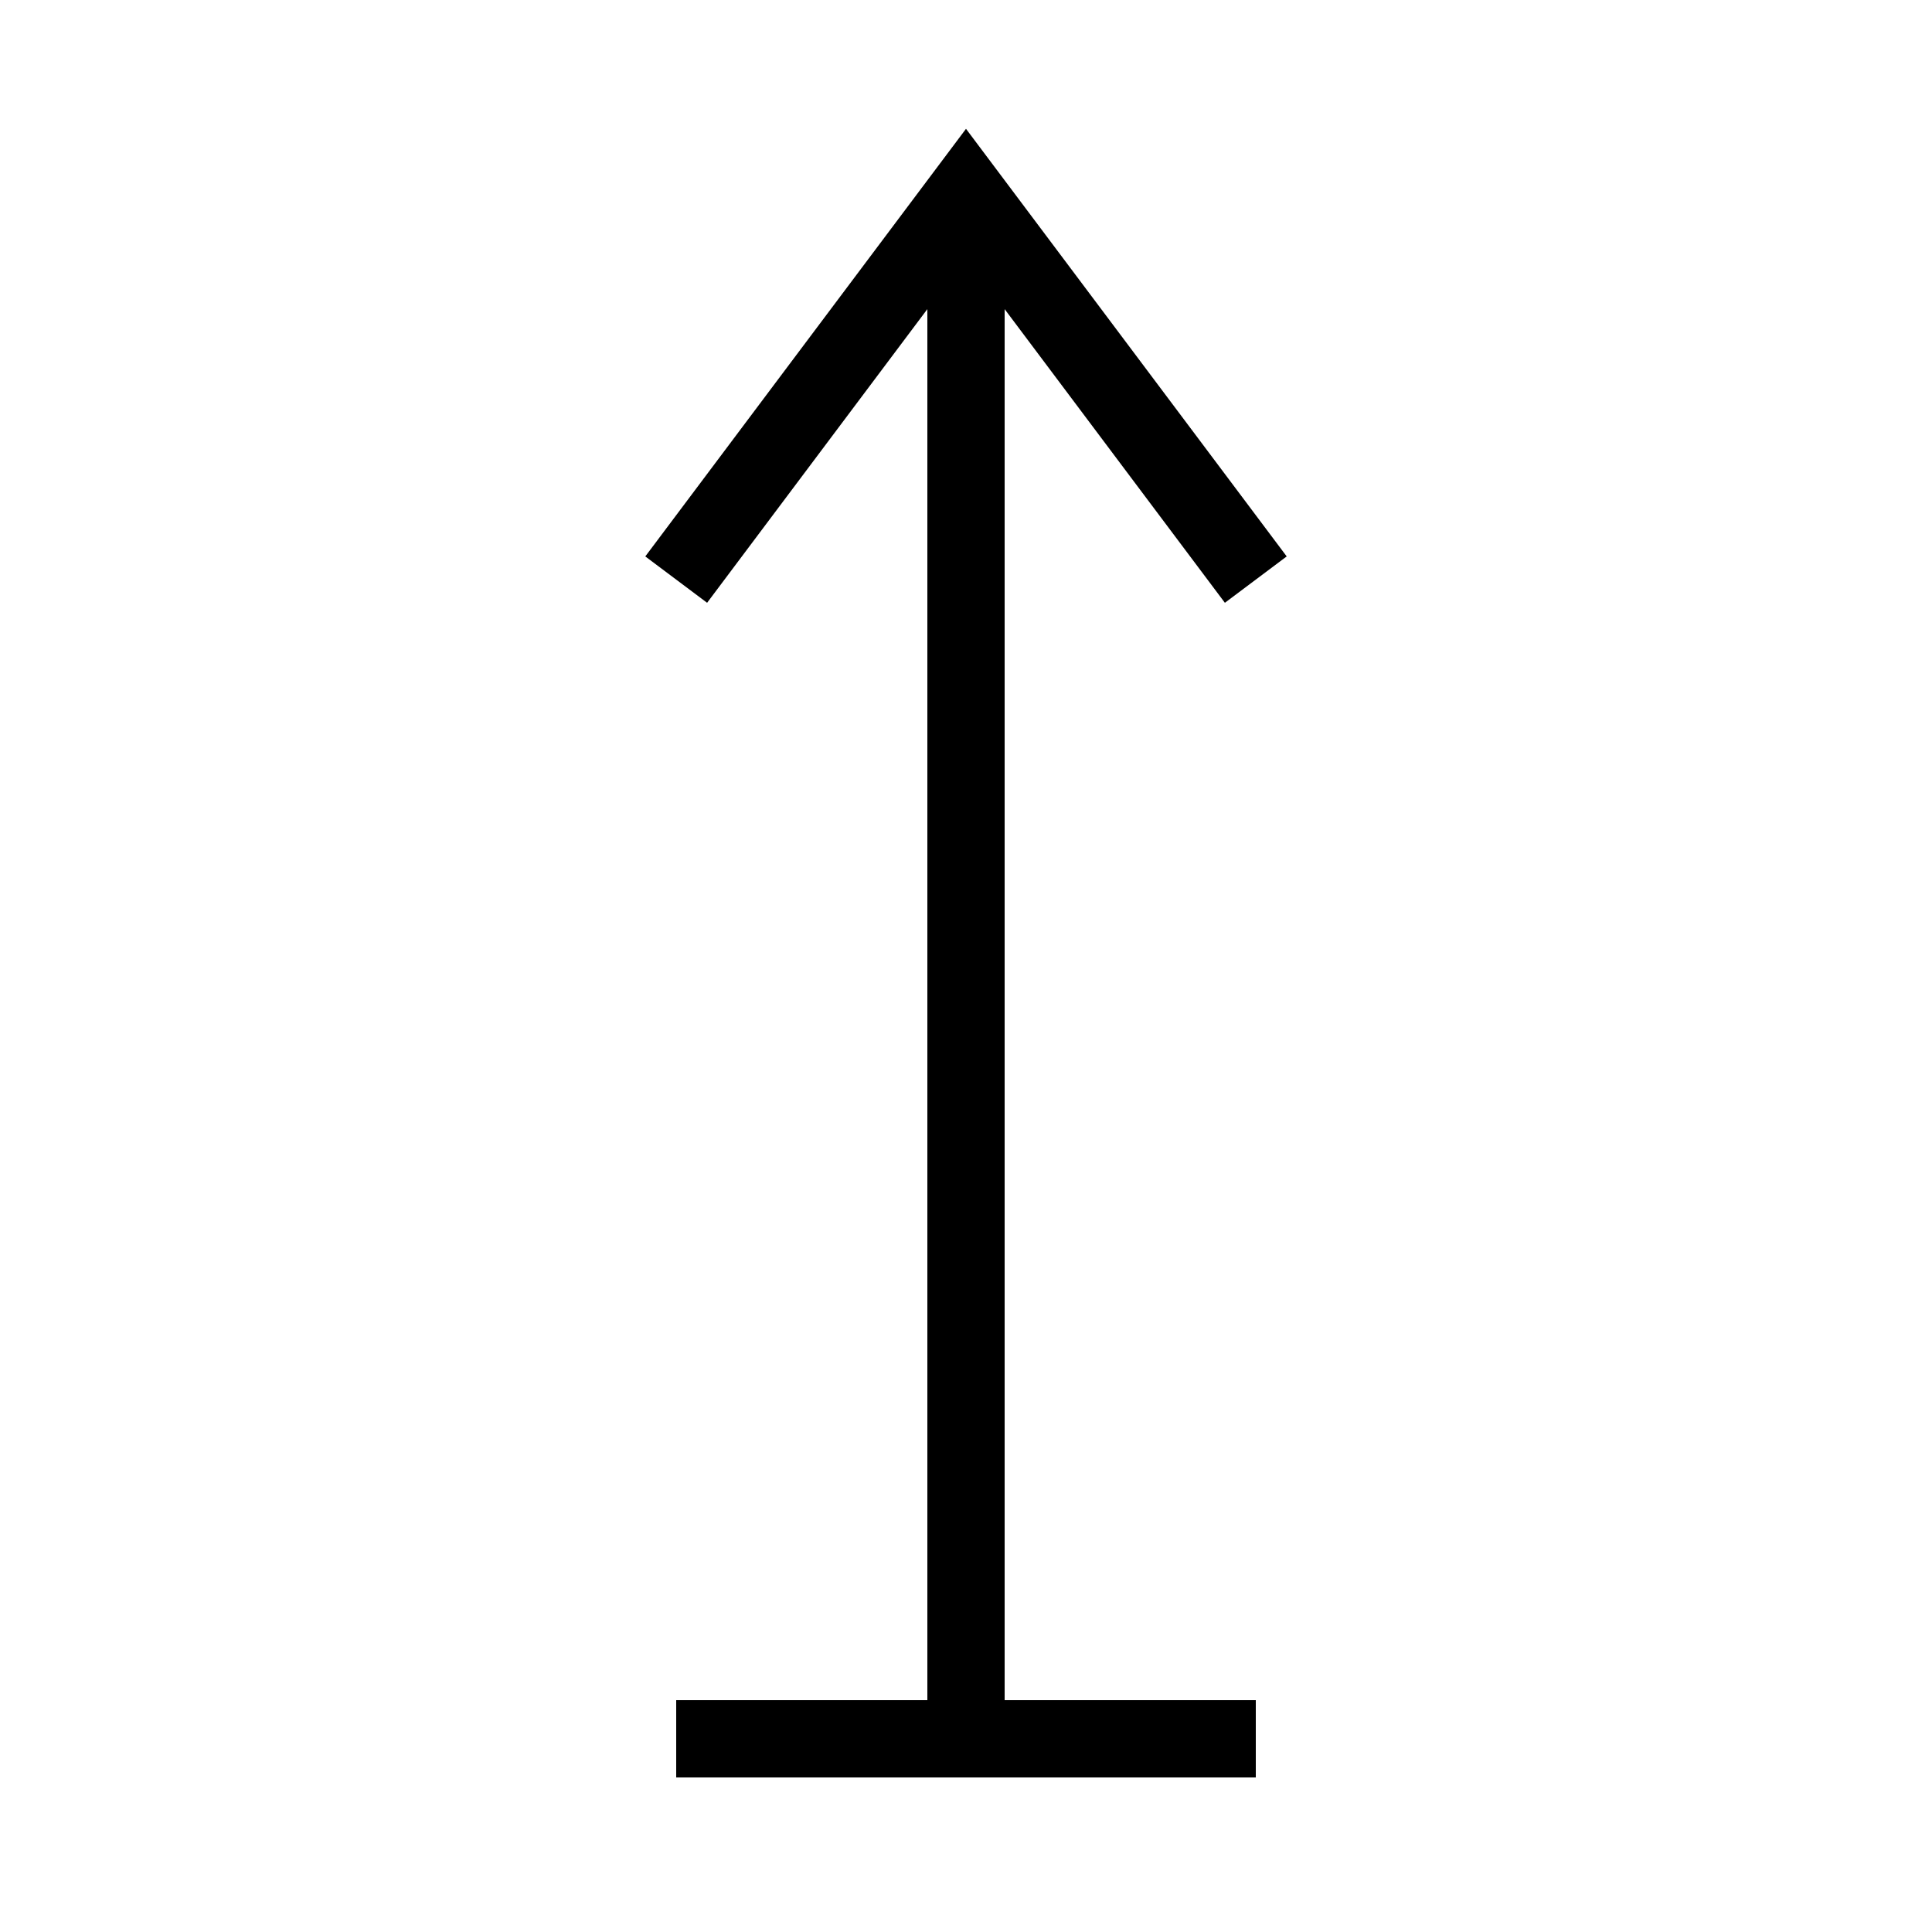
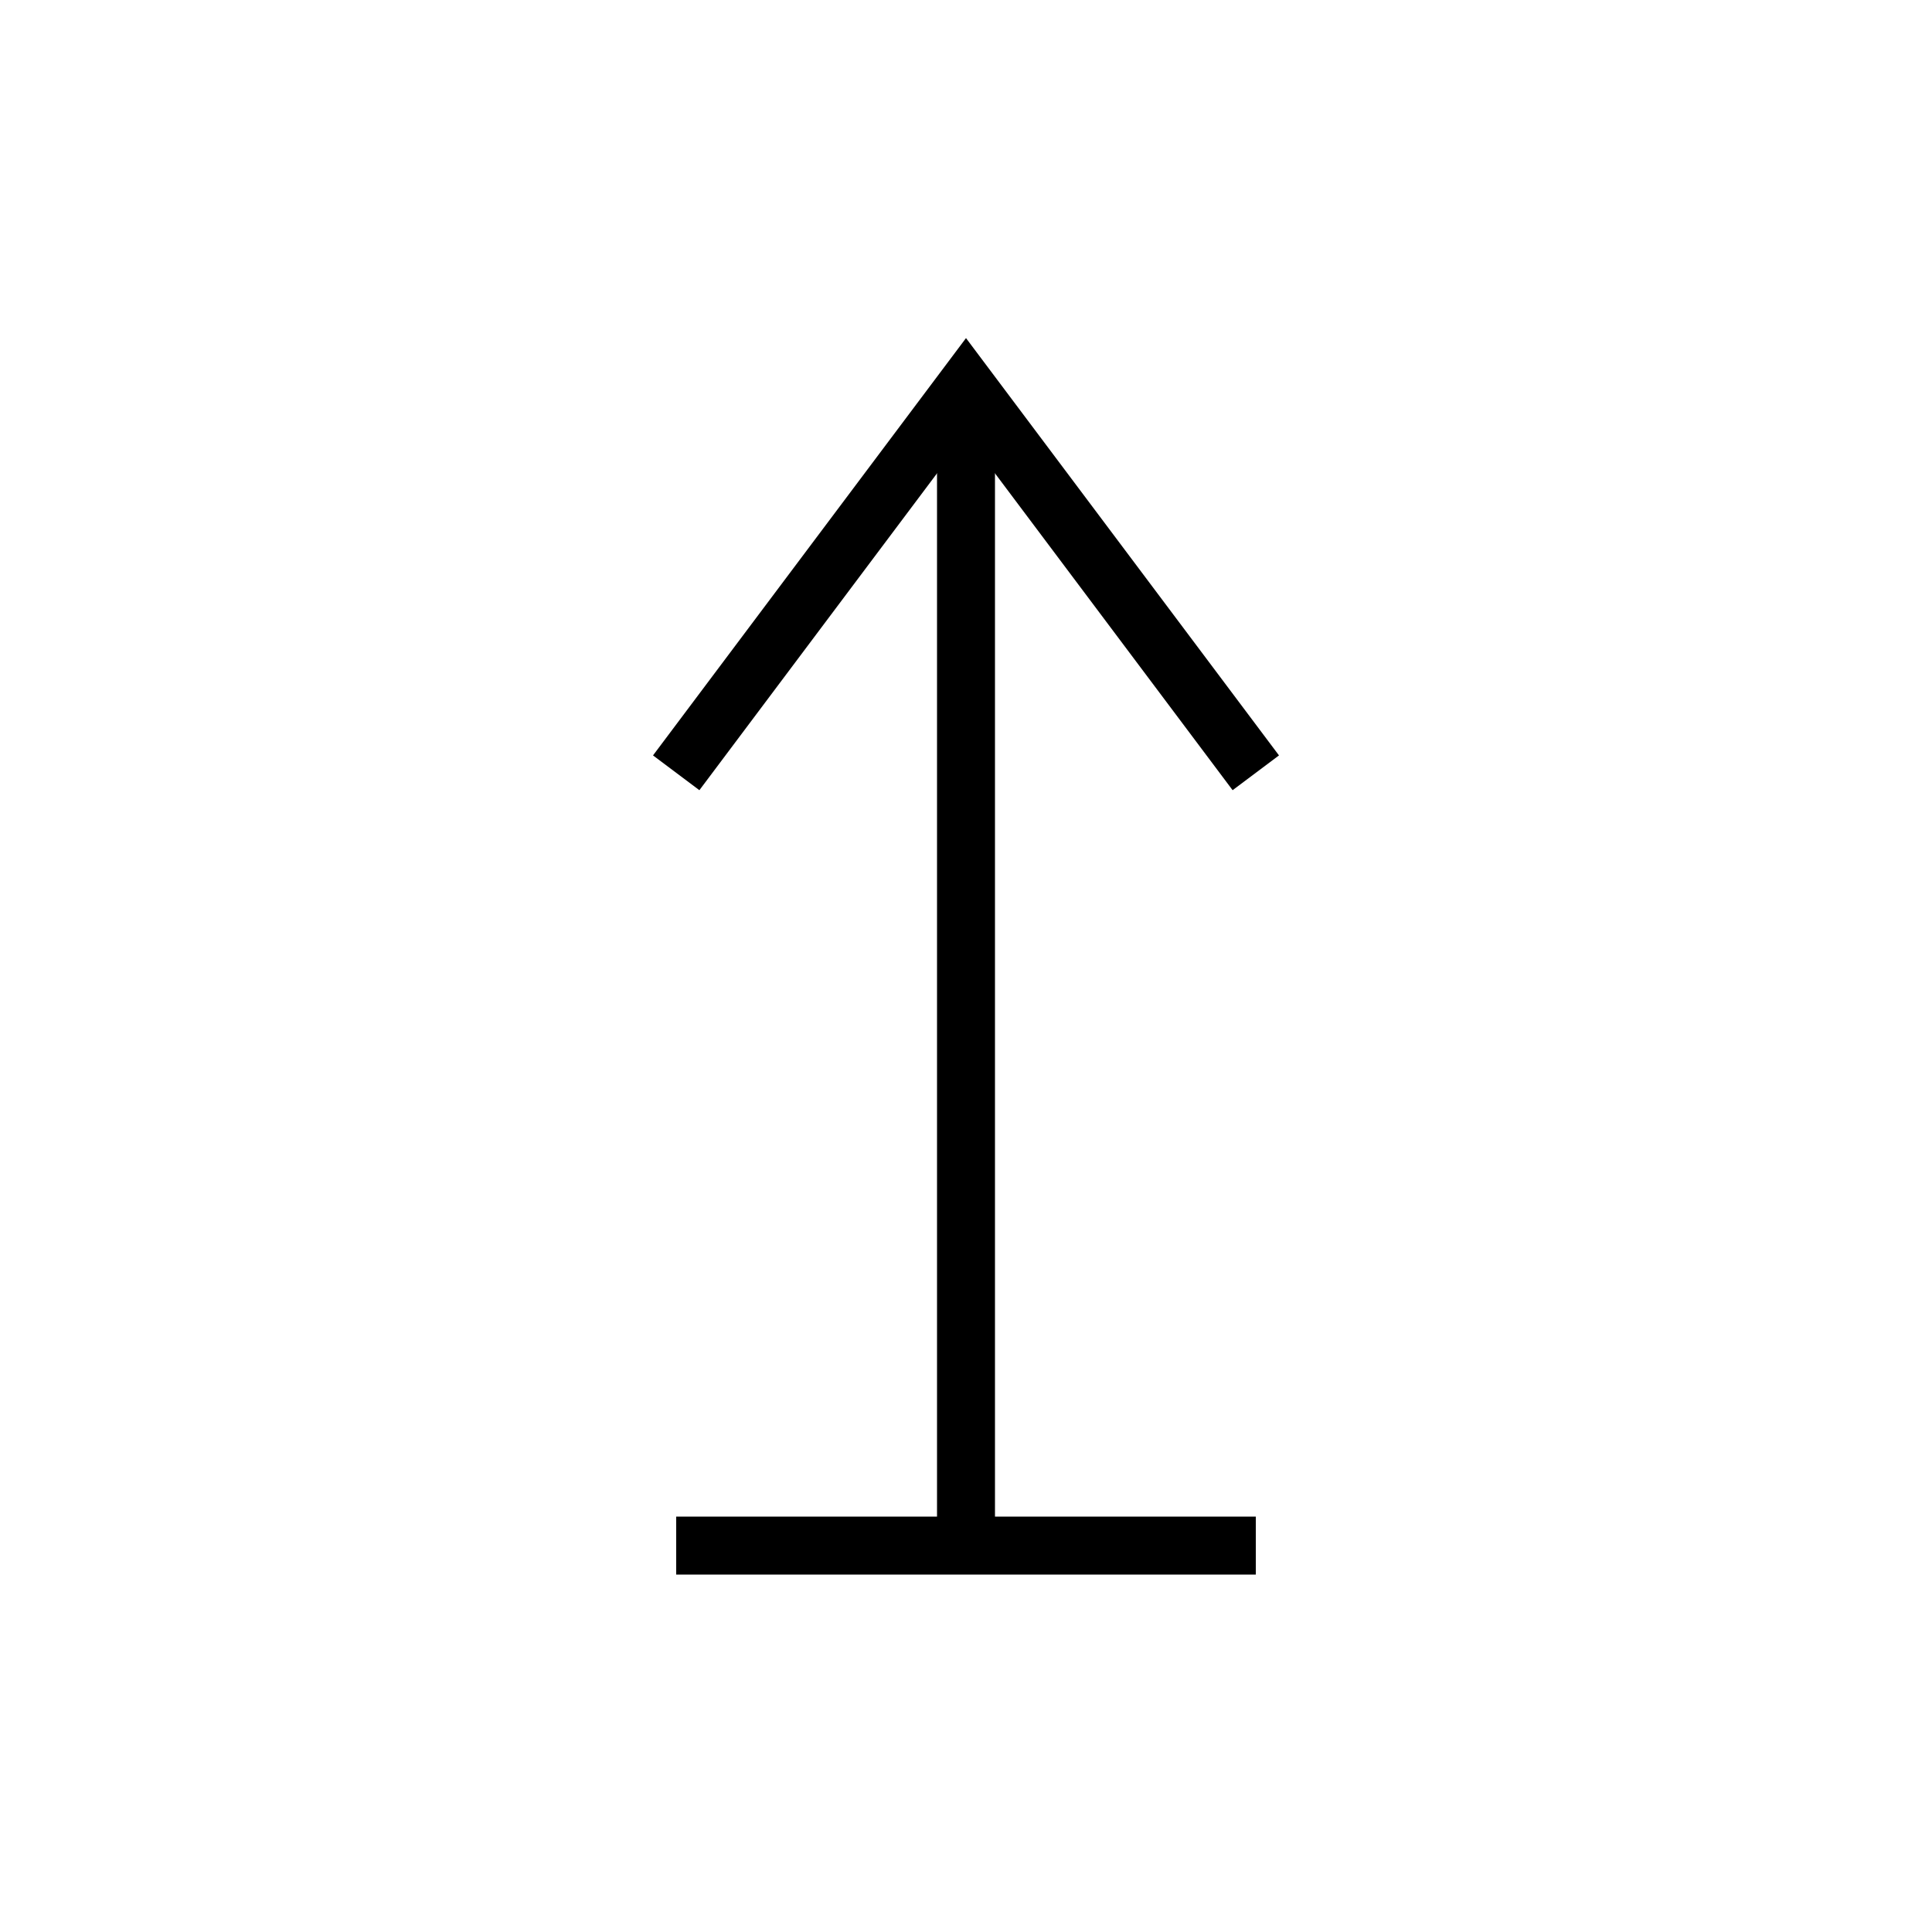
<svg xmlns="http://www.w3.org/2000/svg" viewBox="0 0 100 100">
-   <path d="M 50 90 L 50 10" style="fill:rgba(0,0,0,0);stroke-width:4;stroke:#000;" />
-   <path d="M 35 30 L 50 10 L 65 30" style="fill:rgba(0,0,0,0);stroke-width:4;stroke:#000;" />
-   <path d="M 35 90 L 65 90" style="fill:rgba(0,0,0,0);stroke-width:4;stroke:#000;" />
+   <path d="M 50 80 L 50 20" style="fill:rgba(0,0,0,0);stroke-width:3;stroke:#000;" />
+   <path d="M 35 40 L 50 20 L 65 40" style="fill:rgba(0,0,0,0);stroke-width:3;stroke:#000;" />
+   <path d="M 35 80 L 65 80" style="fill:rgba(0,0,0,0);stroke-width:3;stroke:#000;" />
</svg>
